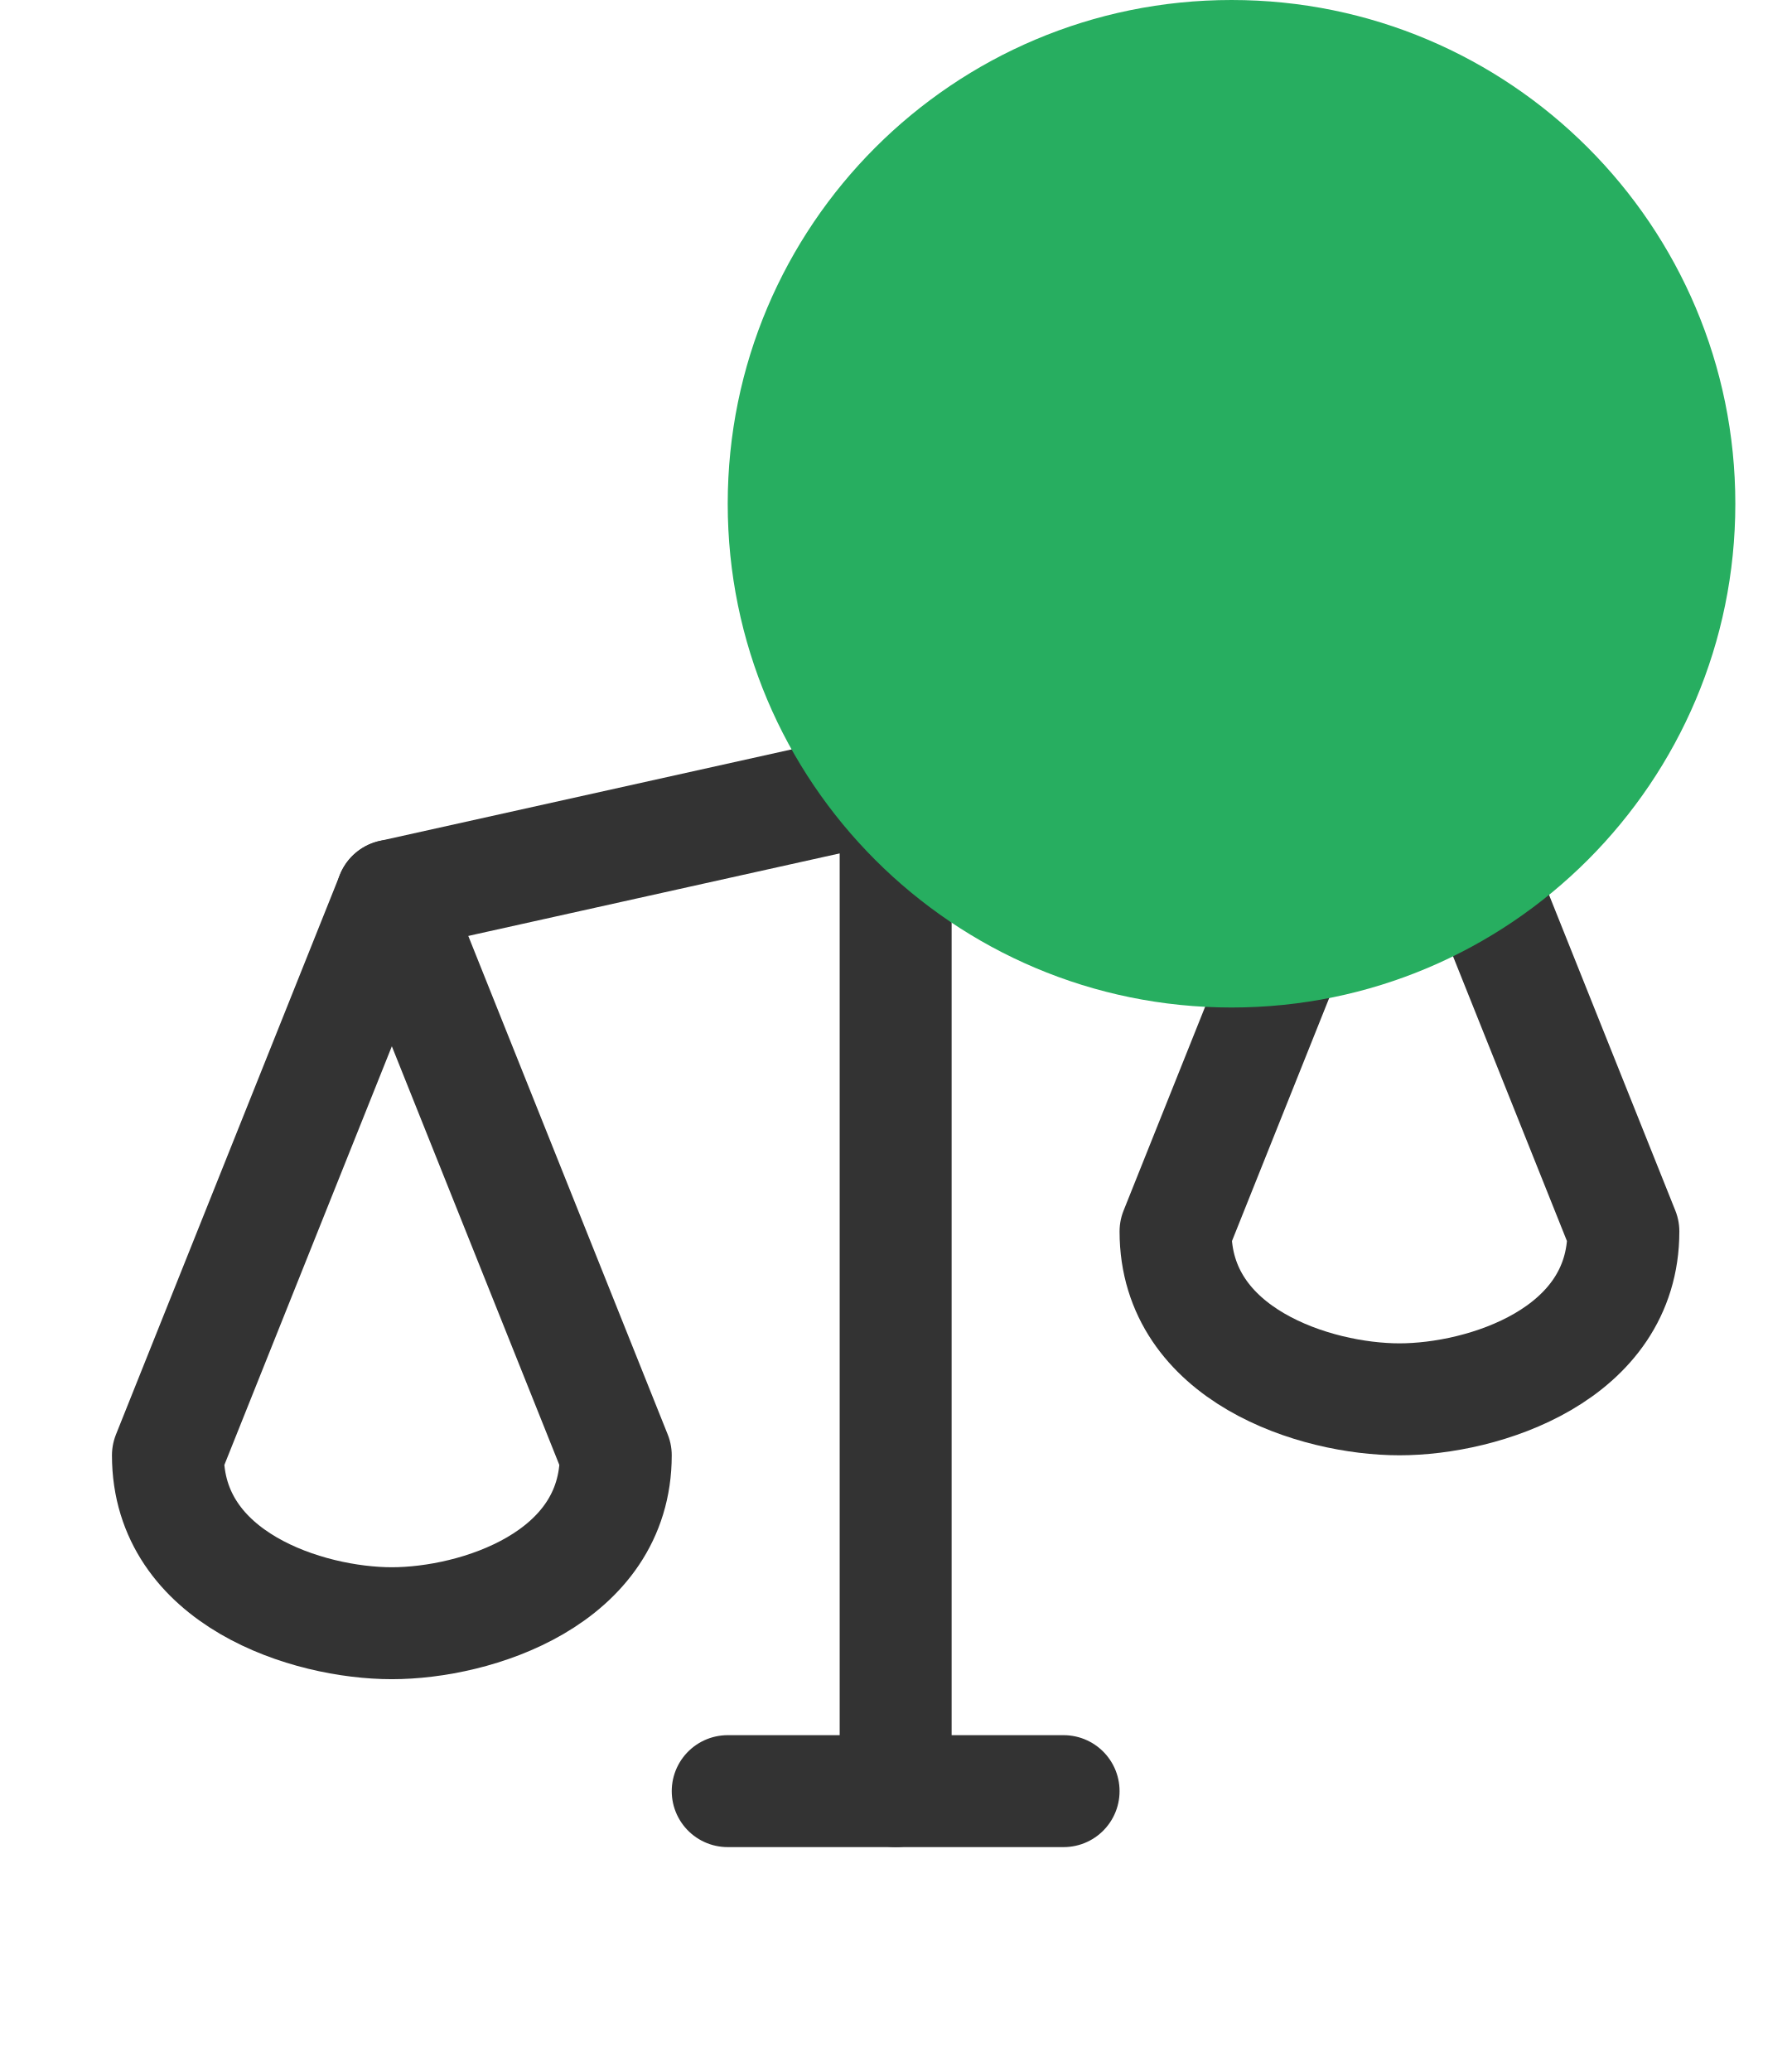
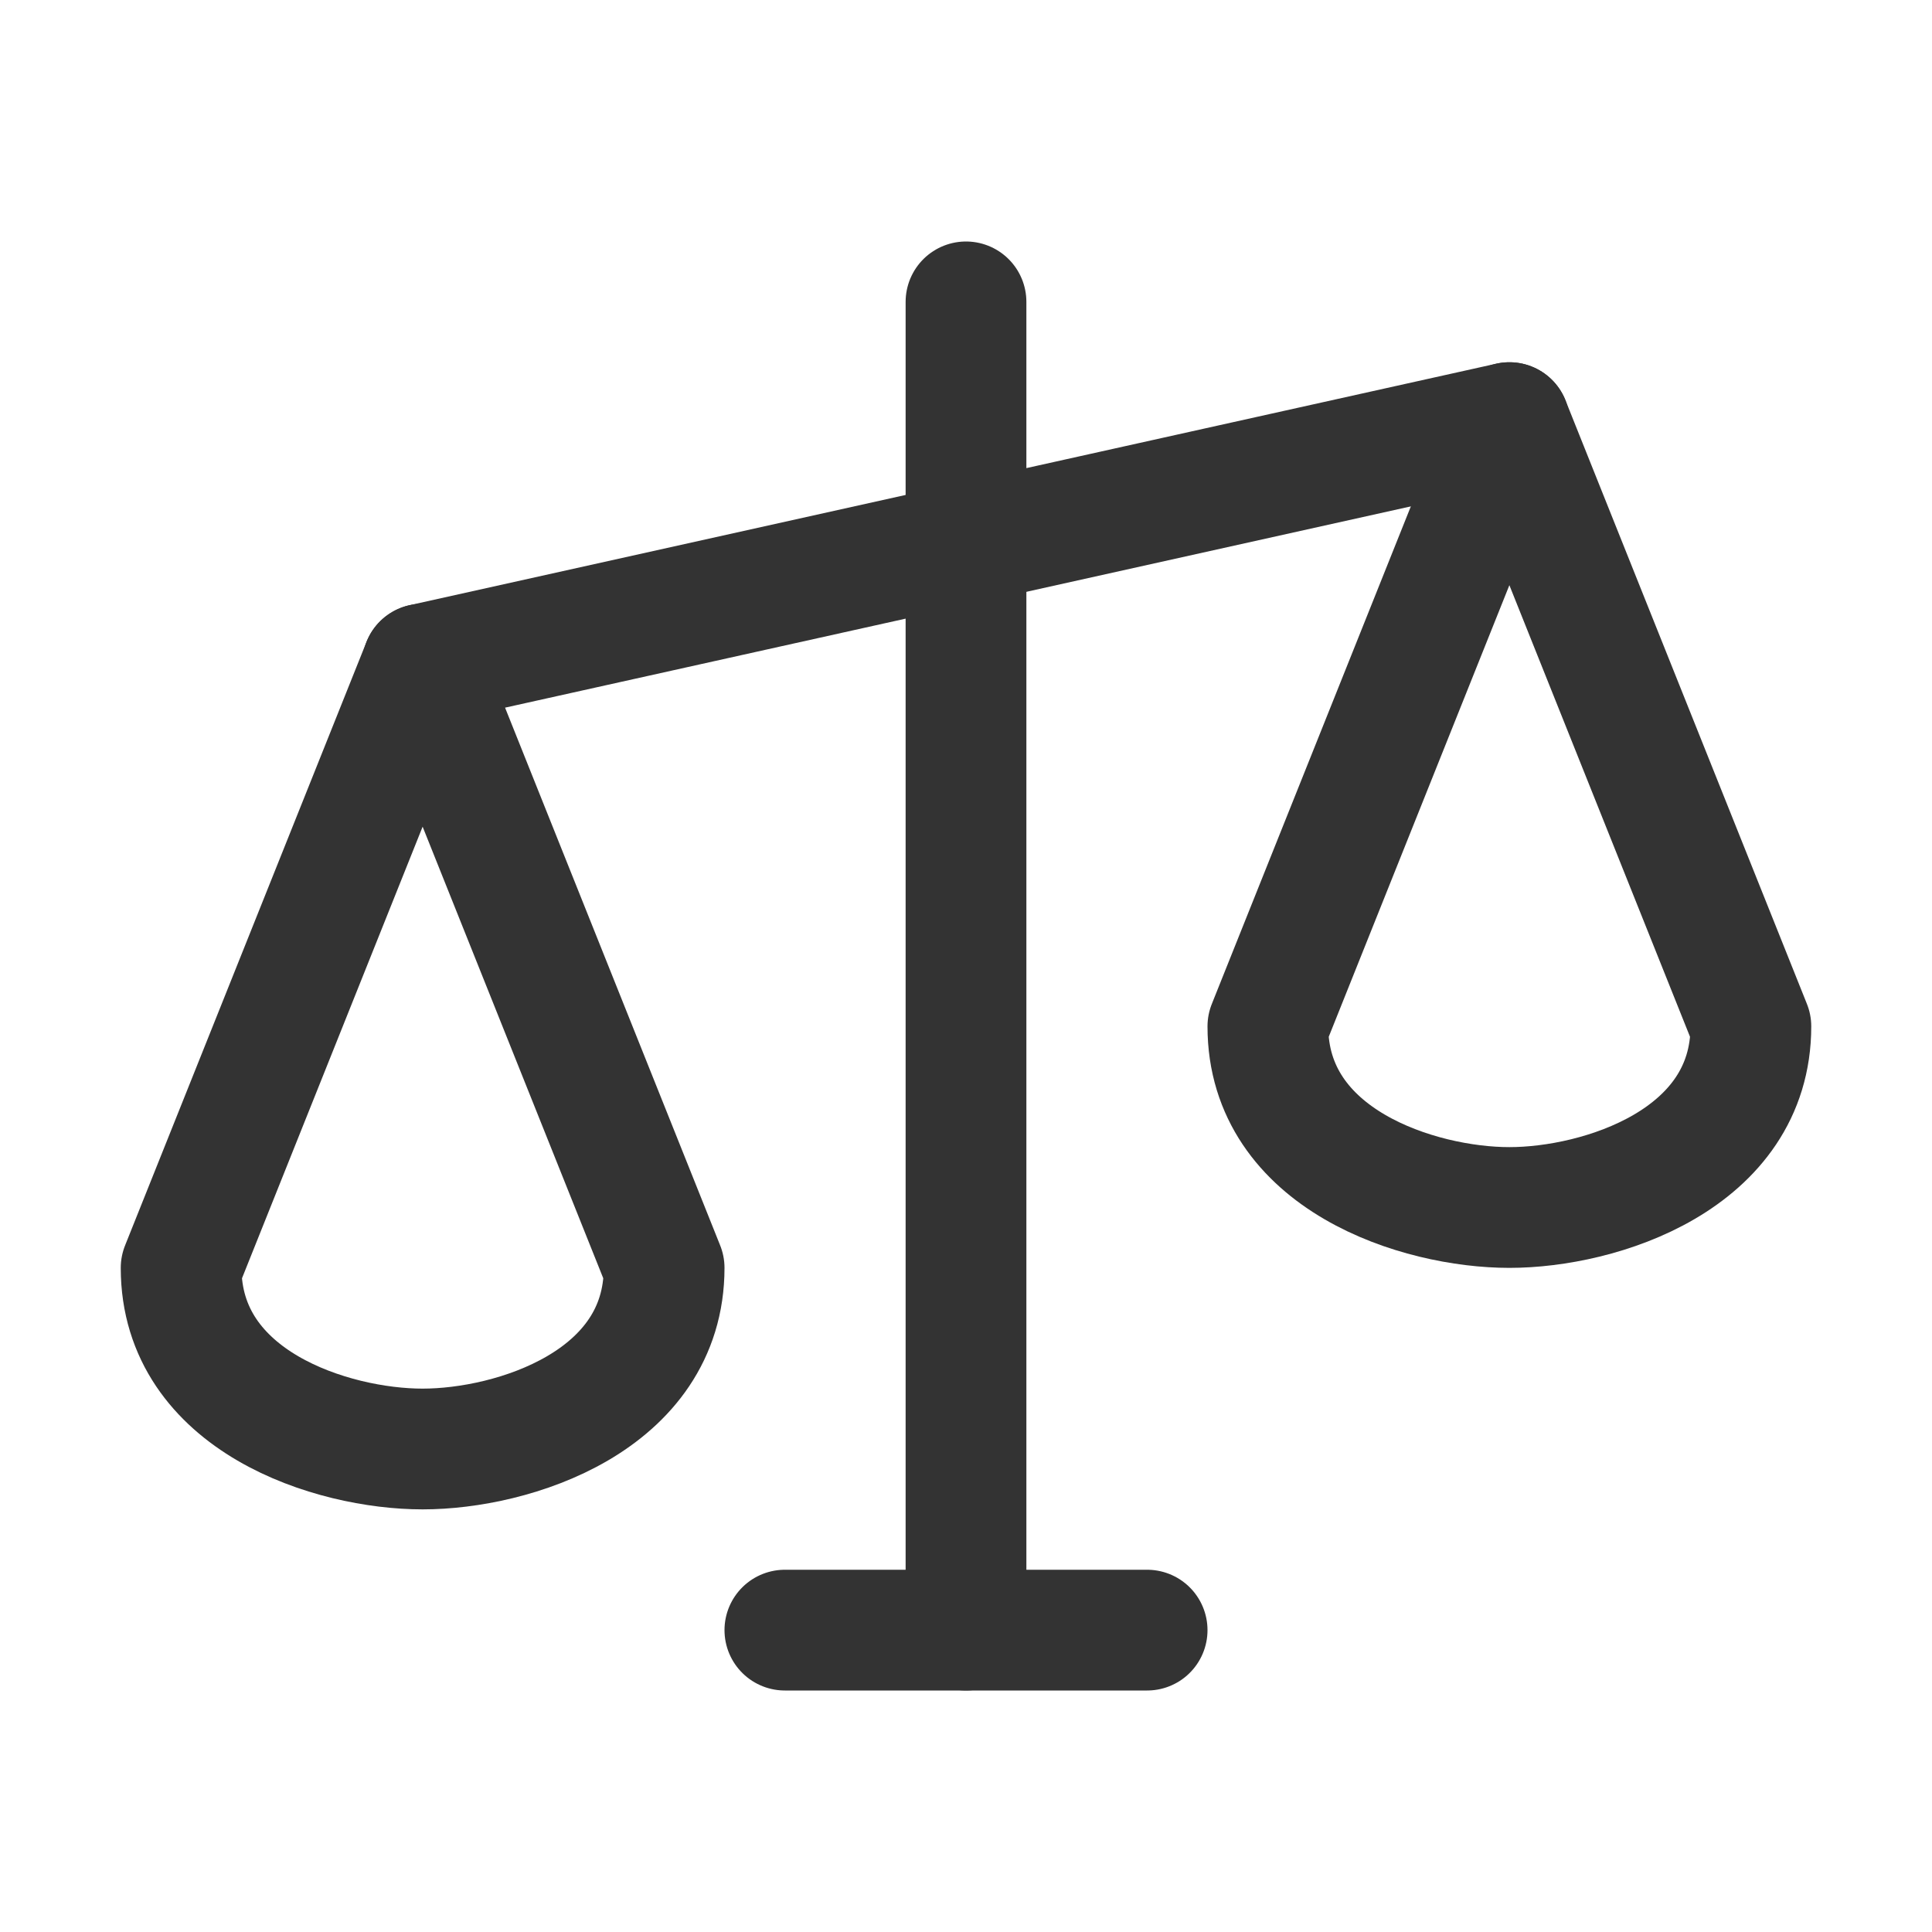
- <svg xmlns="http://www.w3.org/2000/svg" width="32" height="37" viewBox="0 0 32 37" fill="none">
-   <path d="M16 10V32" stroke="#333333" stroke-width="2" stroke-linecap="round" stroke-linejoin="round" />
-   <path d="M13 32H19" stroke="#333333" stroke-width="2" stroke-linecap="round" stroke-linejoin="round" />
-   <path d="M7 16L25 12" stroke="#333333" stroke-width="2" stroke-linecap="round" stroke-linejoin="round" />
-   <path d="M3 26C3 28.209 5.5 29 7 29C8.5 29 11 28.209 11 26L7 16L3 26Z" stroke="#333333" stroke-width="2" stroke-linecap="round" stroke-linejoin="round" />
-   <path d="M21 22C21 24.209 23.5 25 25 25C26.5 25 29 24.209 29 22L25 12L21 22Z" stroke="#333333" stroke-width="2" stroke-linecap="round" stroke-linejoin="round" />
-   <circle cx="22" cy="9" r="9" fill="#27AE60" />
+ <svg xmlns="http://www.w3.org/2000/svg" width="32" height="32" viewBox="0 0 32 32" fill="none">
+   <path d="M16 5V27" stroke="#333333" stroke-width="2" stroke-linecap="round" stroke-linejoin="round" />
+   <path d="M13 27H19" stroke="#333333" stroke-width="2" stroke-linecap="round" stroke-linejoin="round" />
+   <path d="M7 11L25 7" stroke="#333333" stroke-width="2" stroke-linecap="round" stroke-linejoin="round" />
+   <path d="M3 21C3 23.209 5.5 24 7 24C8.5 24 11 23.209 11 21L7 11L3 21Z" stroke="#333333" stroke-width="2" stroke-linecap="round" stroke-linejoin="round" />
+   <path d="M21 17C21 19.209 23.5 20 25 20C26.5 20 29 19.209 29 17L25 7L21 17Z" stroke="#333333" stroke-width="2" stroke-linecap="round" stroke-linejoin="round" />
</svg>
